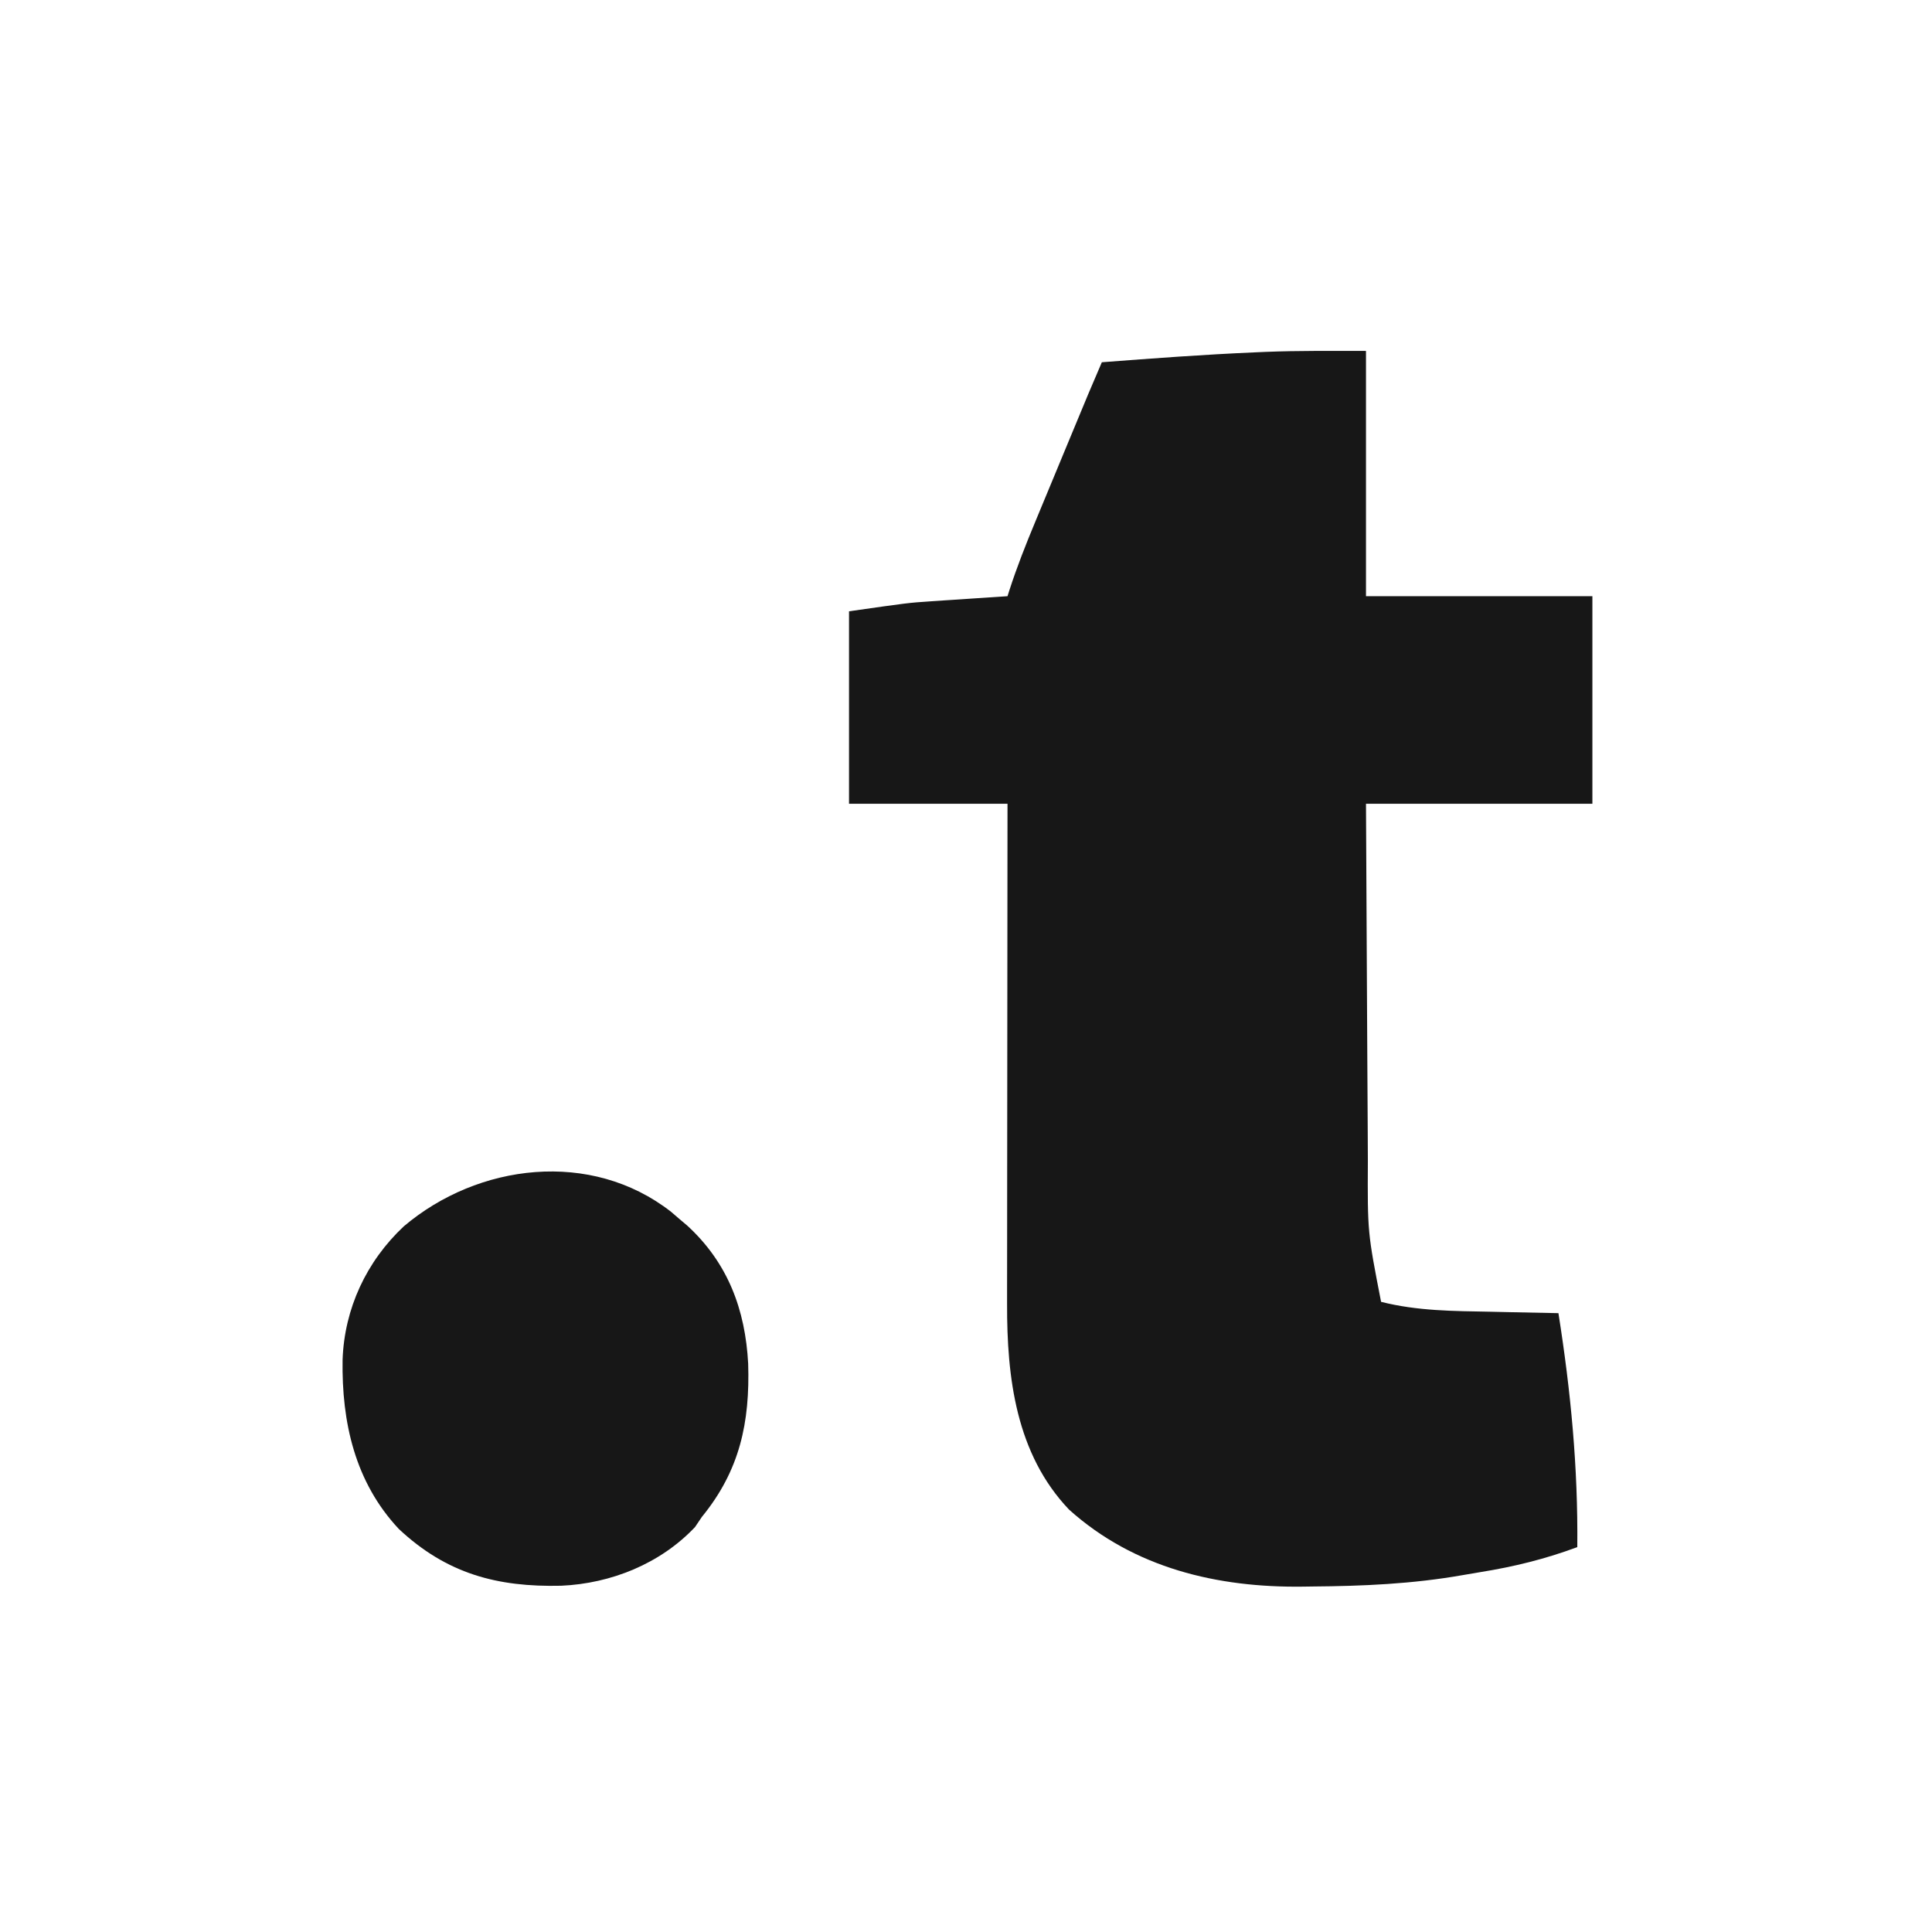
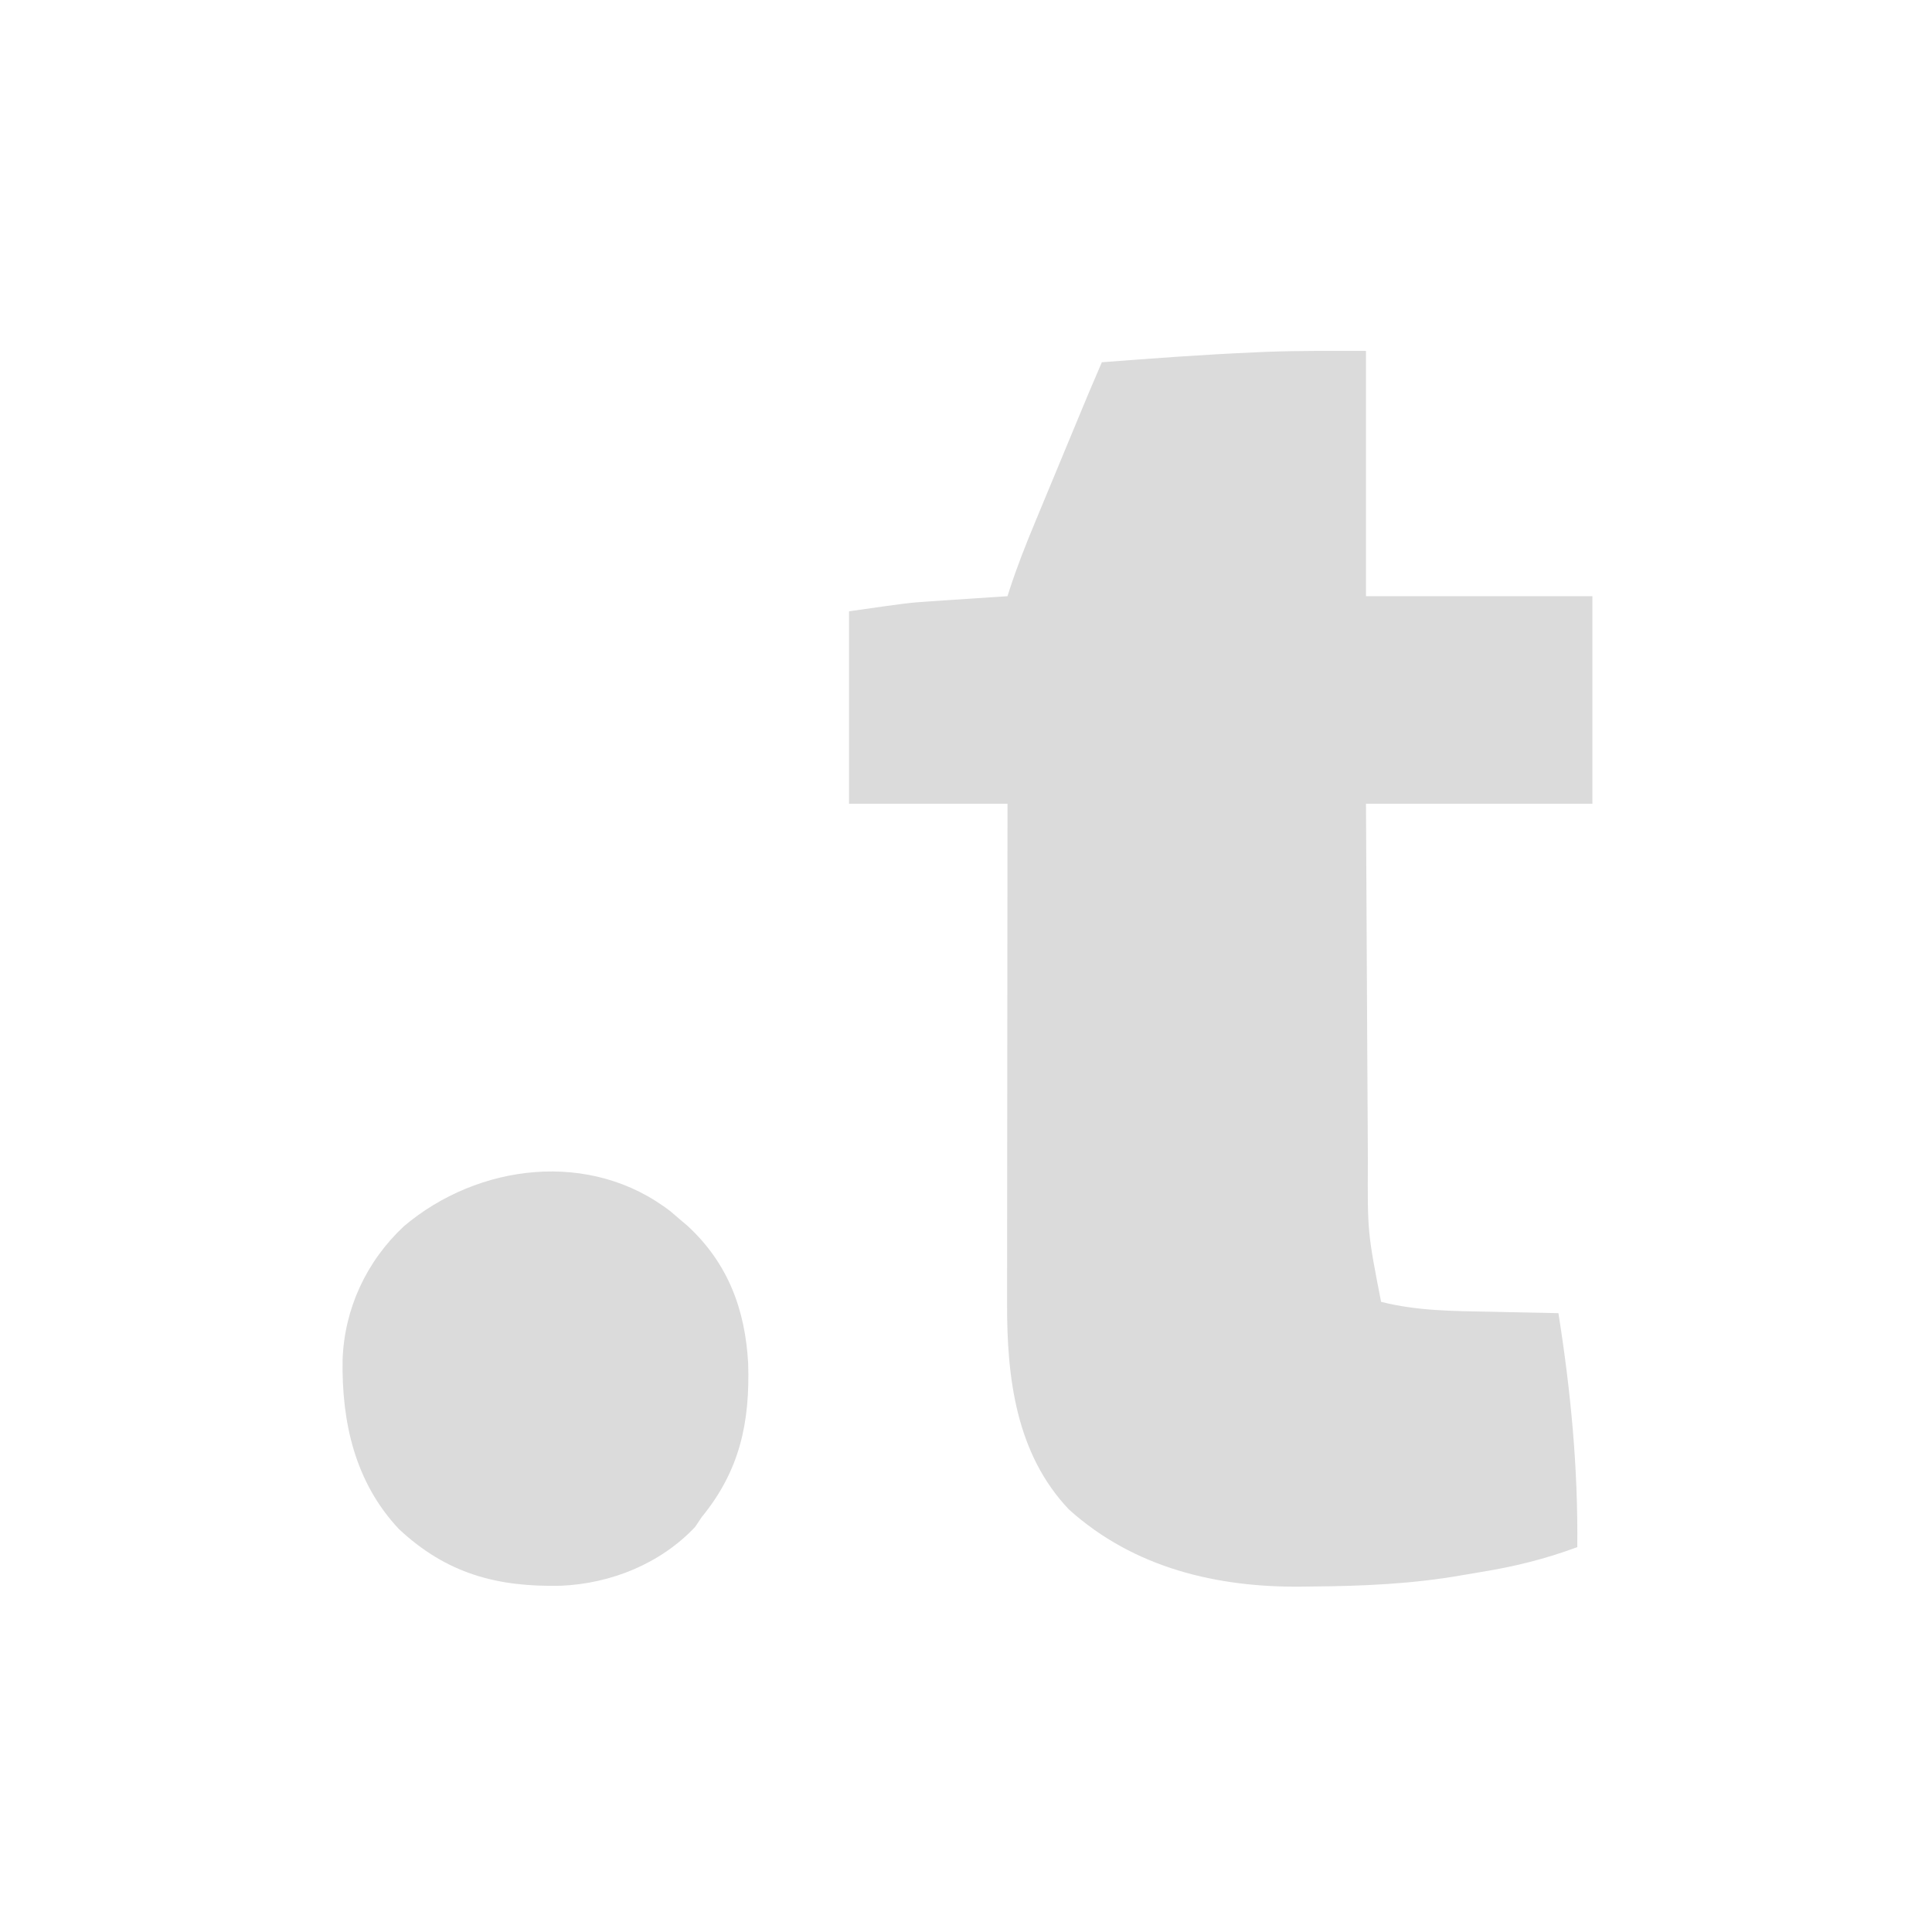
<svg xmlns="http://www.w3.org/2000/svg" version="1.1" width="512" height="512">
-   <path d="M0 0 C0 21.45 0 42.9 0 65 C19.8 65 39.6 65 60 65 C60 83.15 60 101.3 60 120 C40.2 120 20.4 120 0 120 C0.097 141.646 0.097 141.646 0.222 163.291 C0.272 171.037 0.317 178.783 0.346 186.529 C0.372 193.324 0.413 200.119 0.463 206.914 C0.48 209.498 0.491 212.083 0.498 214.667 C0.406 233.549 0.406 233.549 4 252 C13.652 254.438 23.23 254.444 33.125 254.625 C34.862 254.663 36.599 254.702 38.336 254.742 C42.557 254.837 46.778 254.922 51 255 C54.291 275.839 56.206 295.904 56 317 C47.58 320.141 39.159 322.213 30.299 323.628 C28.747 323.879 27.198 324.143 25.65 324.419 C12.356 326.766 -0.846 327.337 -14.312 327.438 C-15.502 327.456 -15.502 327.456 -16.715 327.474 C-39.355 327.768 -61.429 322.577 -78.688 307.062 C-92.768 292.274 -95.167 272.043 -95.114 252.598 C-95.113 251.148 -95.113 249.699 -95.114 248.249 C-95.114 244.335 -95.108 240.42 -95.101 236.505 C-95.095 232.407 -95.095 228.308 -95.093 224.209 C-95.09 216.457 -95.082 208.705 -95.072 200.953 C-95.061 192.123 -95.055 183.294 -95.05 174.464 C-95.04 156.309 -95.022 138.155 -95 120 C-108.86 120 -122.72 120 -137 120 C-137 103.17 -137 86.34 -137 69 C-121.25 66.75 -121.25 66.75 -115.508 66.367 C-114.29 66.283 -113.071 66.2 -111.816 66.113 C-110.598 66.035 -109.38 65.956 -108.125 65.875 C-106.853 65.789 -105.58 65.702 -104.27 65.613 C-101.18 65.404 -98.09 65.2 -95 65 C-94.834 64.474 -94.668 63.949 -94.496 63.407 C-92.501 57.245 -90.146 51.282 -87.656 45.305 C-87.246 44.313 -86.836 43.321 -86.413 42.3 C-85.111 39.157 -83.806 36.016 -82.5 32.875 C-81.623 30.759 -80.747 28.643 -79.871 26.527 C-73.11 10.21 -73.11 10.21 -70 3 C-56.468 1.963 -42.936 0.957 -29.375 0.375 C-28.491 0.335 -27.608 0.295 -26.697 0.254 C-17.784 -0.098 -8.942 0 0 0 Z " fill="#171717" transform="translate(362,93)" />
-   <path d="M0 0 C0.715 0.616 1.431 1.232 2.168 1.867 C2.873 2.463 3.578 3.058 4.305 3.672 C15.084 13.568 19.679 25.943 20.441 40.242 C20.922 55.809 18.249 68.535 8.168 80.867 C7.57 81.754 6.972 82.641 6.355 83.555 C-2.835 93.27 -15.882 98.518 -29.117 99.105 C-46.046 99.5 -59.483 95.925 -72.145 84.055 C-83.774 71.641 -87.3 55.79 -87.043 39.23 C-86.567 25.656 -80.739 13.165 -70.832 3.867 C-51.145 -12.83 -21.16 -16.517 0 0 Z " fill="#171717" transform="translate(177.832,321.1328)" />
+   <path d="M0 0 C0 21.45 0 42.9 0 65 C19.8 65 39.6 65 60 65 C60 83.15 60 101.3 60 120 C40.2 120 20.4 120 0 120 C0.097 141.646 0.097 141.646 0.222 163.291 C0.272 171.037 0.317 178.783 0.346 186.529 C0.372 193.324 0.413 200.119 0.463 206.914 C0.48 209.498 0.491 212.083 0.498 214.667 C0.406 233.549 0.406 233.549 4 252 C13.652 254.438 23.23 254.444 33.125 254.625 C34.862 254.663 36.599 254.702 38.336 254.742 C42.557 254.837 46.778 254.922 51 255 C54.291 275.839 56.206 295.904 56 317 C47.58 320.141 39.159 322.213 30.299 323.628 C28.747 323.879 27.198 324.143 25.65 324.419 C12.356 326.766 -0.846 327.337 -14.312 327.438 C-15.502 327.456 -15.502 327.456 -16.715 327.474 C-39.355 327.768 -61.429 322.577 -78.688 307.062 C-92.768 292.274 -95.167 272.043 -95.114 252.598 C-95.113 251.148 -95.113 249.699 -95.114 248.249 C-95.114 244.335 -95.108 240.42 -95.101 236.505 C-95.095 232.407 -95.095 228.308 -95.093 224.209 C-95.09 216.457 -95.082 208.705 -95.072 200.953 C-95.061 192.123 -95.055 183.294 -95.05 174.464 C-95.04 156.309 -95.022 138.155 -95 120 C-108.86 120 -122.72 120 -137 120 C-137 103.17 -137 86.34 -137 69 C-121.25 66.75 -121.25 66.75 -115.508 66.367 C-114.29 66.283 -113.071 66.2 -111.816 66.113 C-110.598 66.035 -109.38 65.956 -108.125 65.875 C-106.853 65.789 -105.58 65.702 -104.27 65.613 C-101.18 65.404 -98.09 65.2 -95 65 C-94.834 64.474 -94.668 63.949 -94.496 63.407 C-92.501 57.245 -90.146 51.282 -87.656 45.305 C-87.246 44.313 -86.836 43.321 -86.413 42.3 C-85.111 39.157 -83.806 36.016 -82.5 32.875 C-81.623 30.759 -80.747 28.643 -79.871 26.527 C-73.11 10.21 -73.11 10.21 -70 3 C-56.468 1.963 -42.936 0.957 -29.375 0.375 C-28.491 0.335 -27.608 0.295 -26.697 0.254 C-17.784 -0.098 -8.942 0 0 0 Z " fill="#dbdbdb" transform="translate(362,93)" />
+   <path d="M0 0 C0.715 0.616 1.431 1.232 2.168 1.867 C2.873 2.463 3.578 3.058 4.305 3.672 C15.084 13.568 19.679 25.943 20.441 40.242 C20.922 55.809 18.249 68.535 8.168 80.867 C7.57 81.754 6.972 82.641 6.355 83.555 C-2.835 93.27 -15.882 98.518 -29.117 99.105 C-46.046 99.5 -59.483 95.925 -72.145 84.055 C-83.774 71.641 -87.3 55.79 -87.043 39.23 C-86.567 25.656 -80.739 13.165 -70.832 3.867 C-51.145 -12.83 -21.16 -16.517 0 0 Z " fill="#dbdbdb" transform="translate(177.832,321.1328)" />
</svg>
